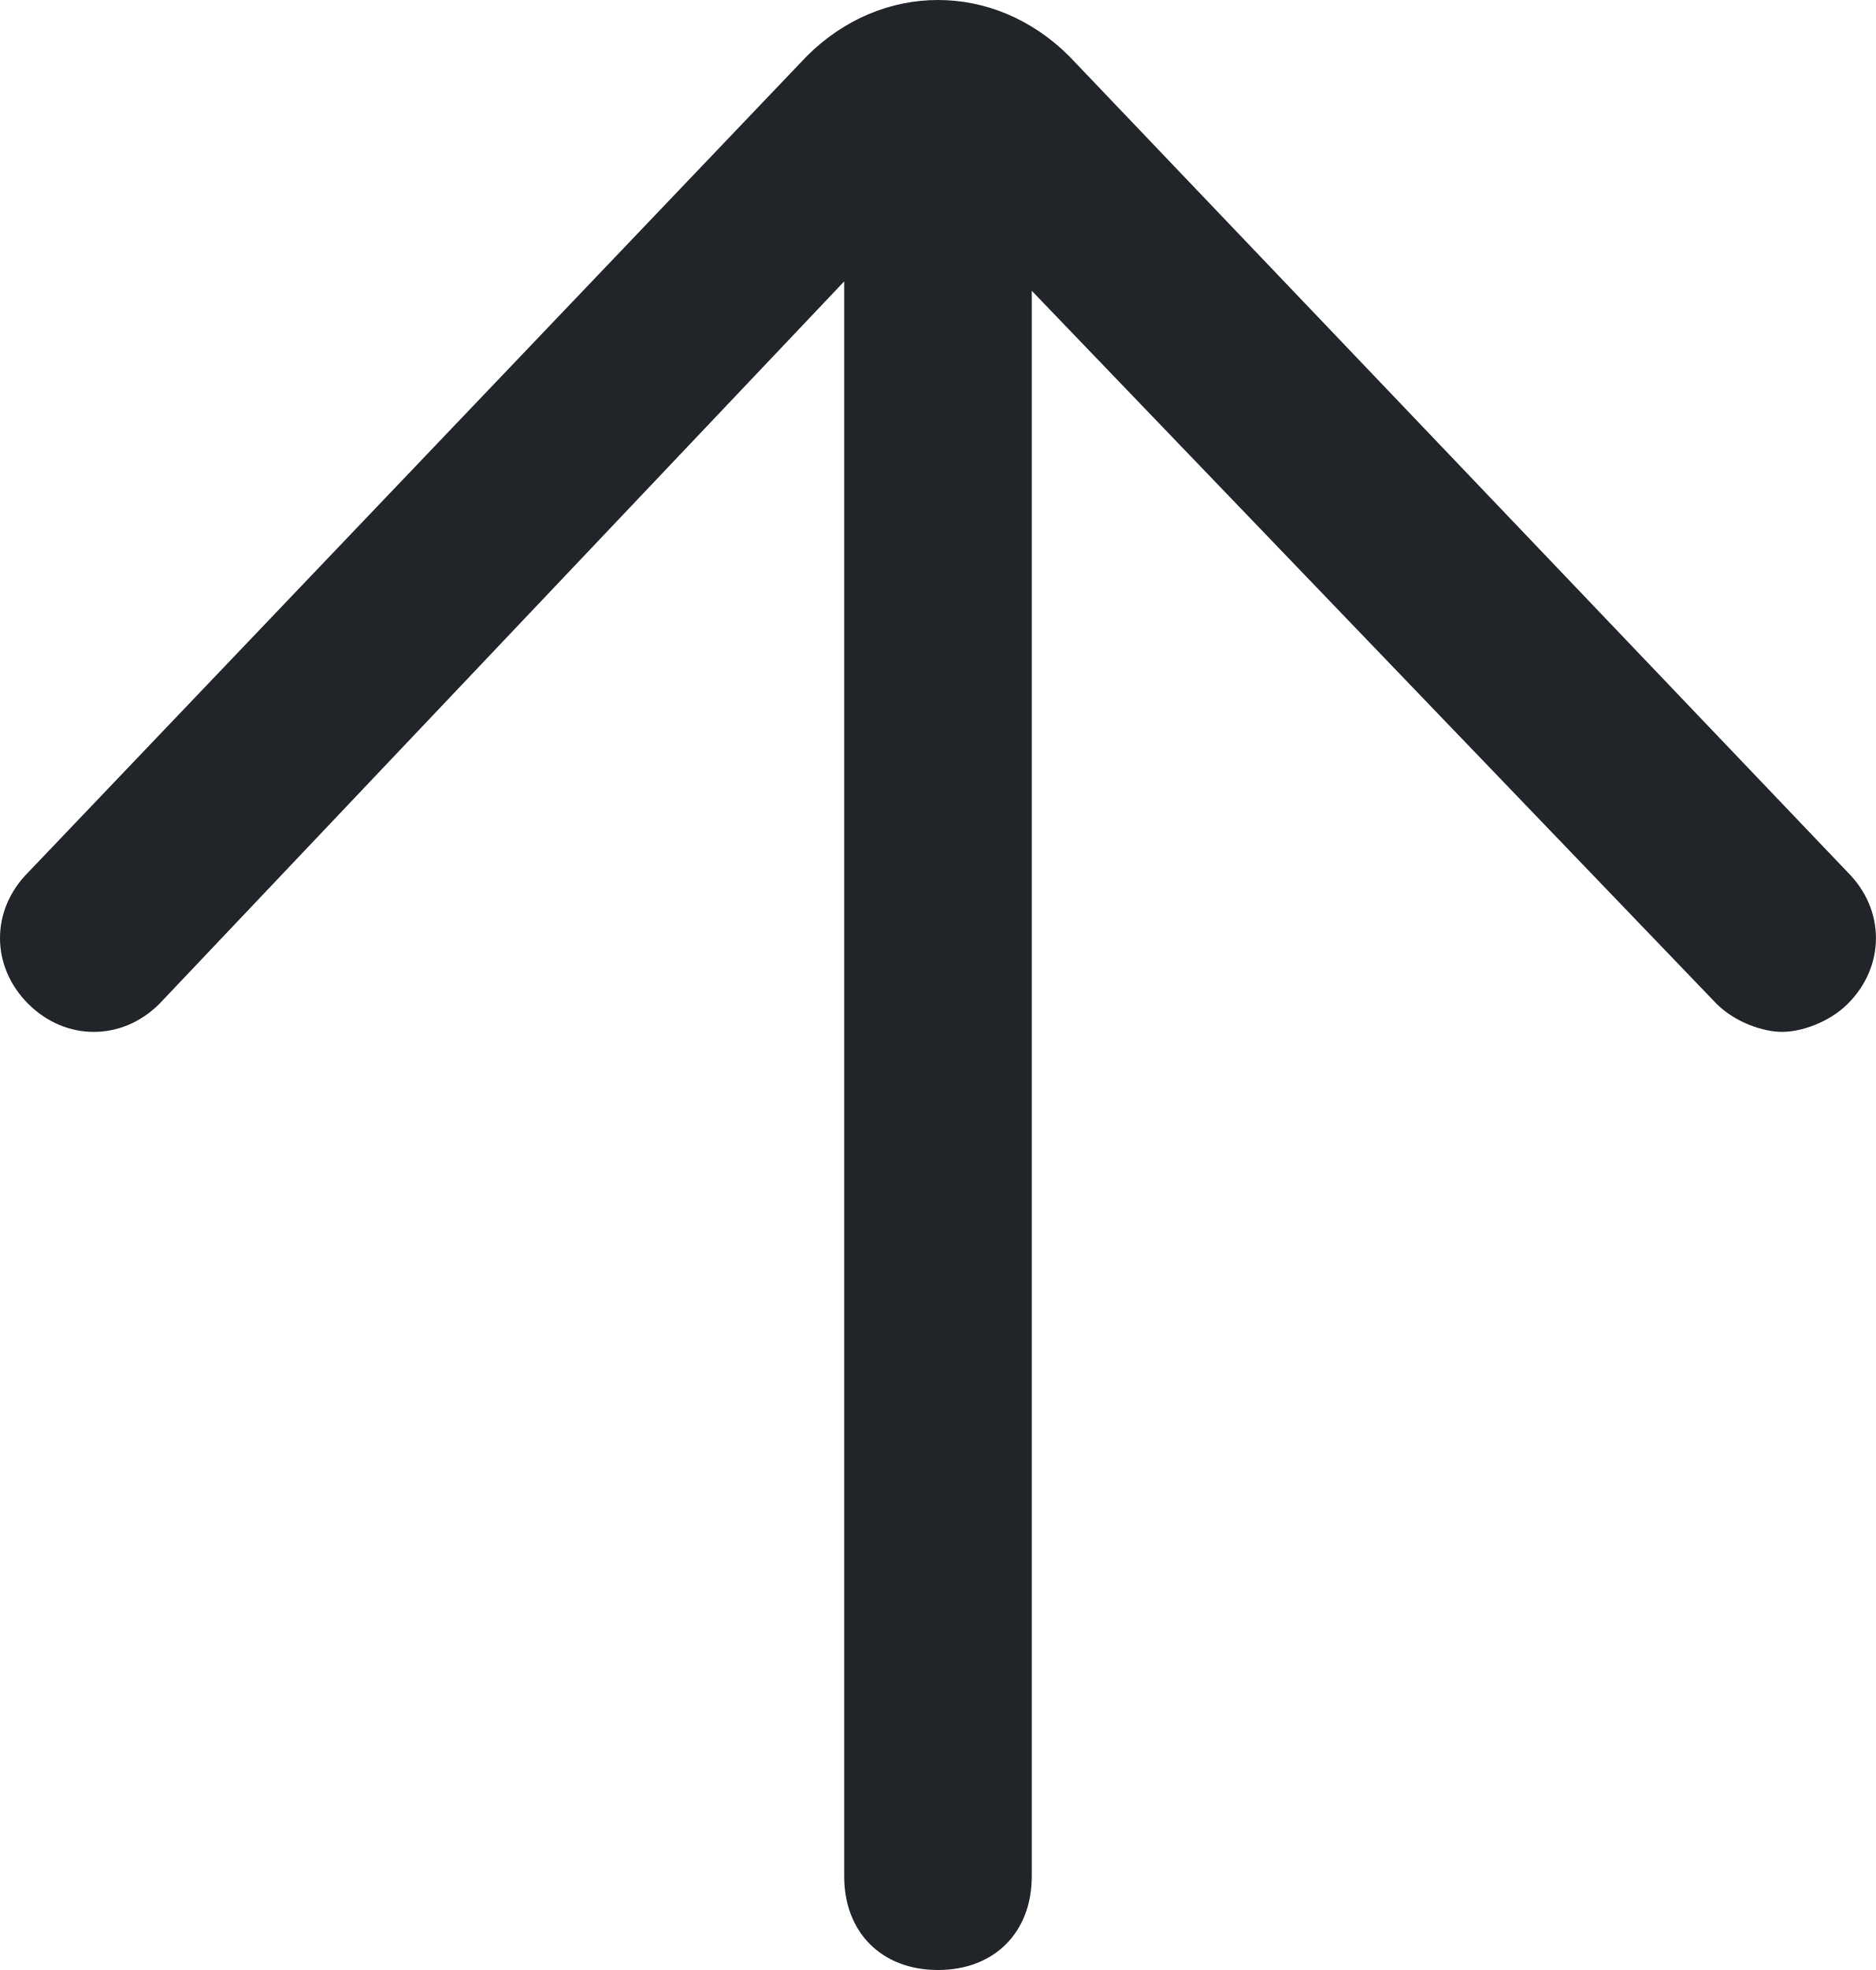
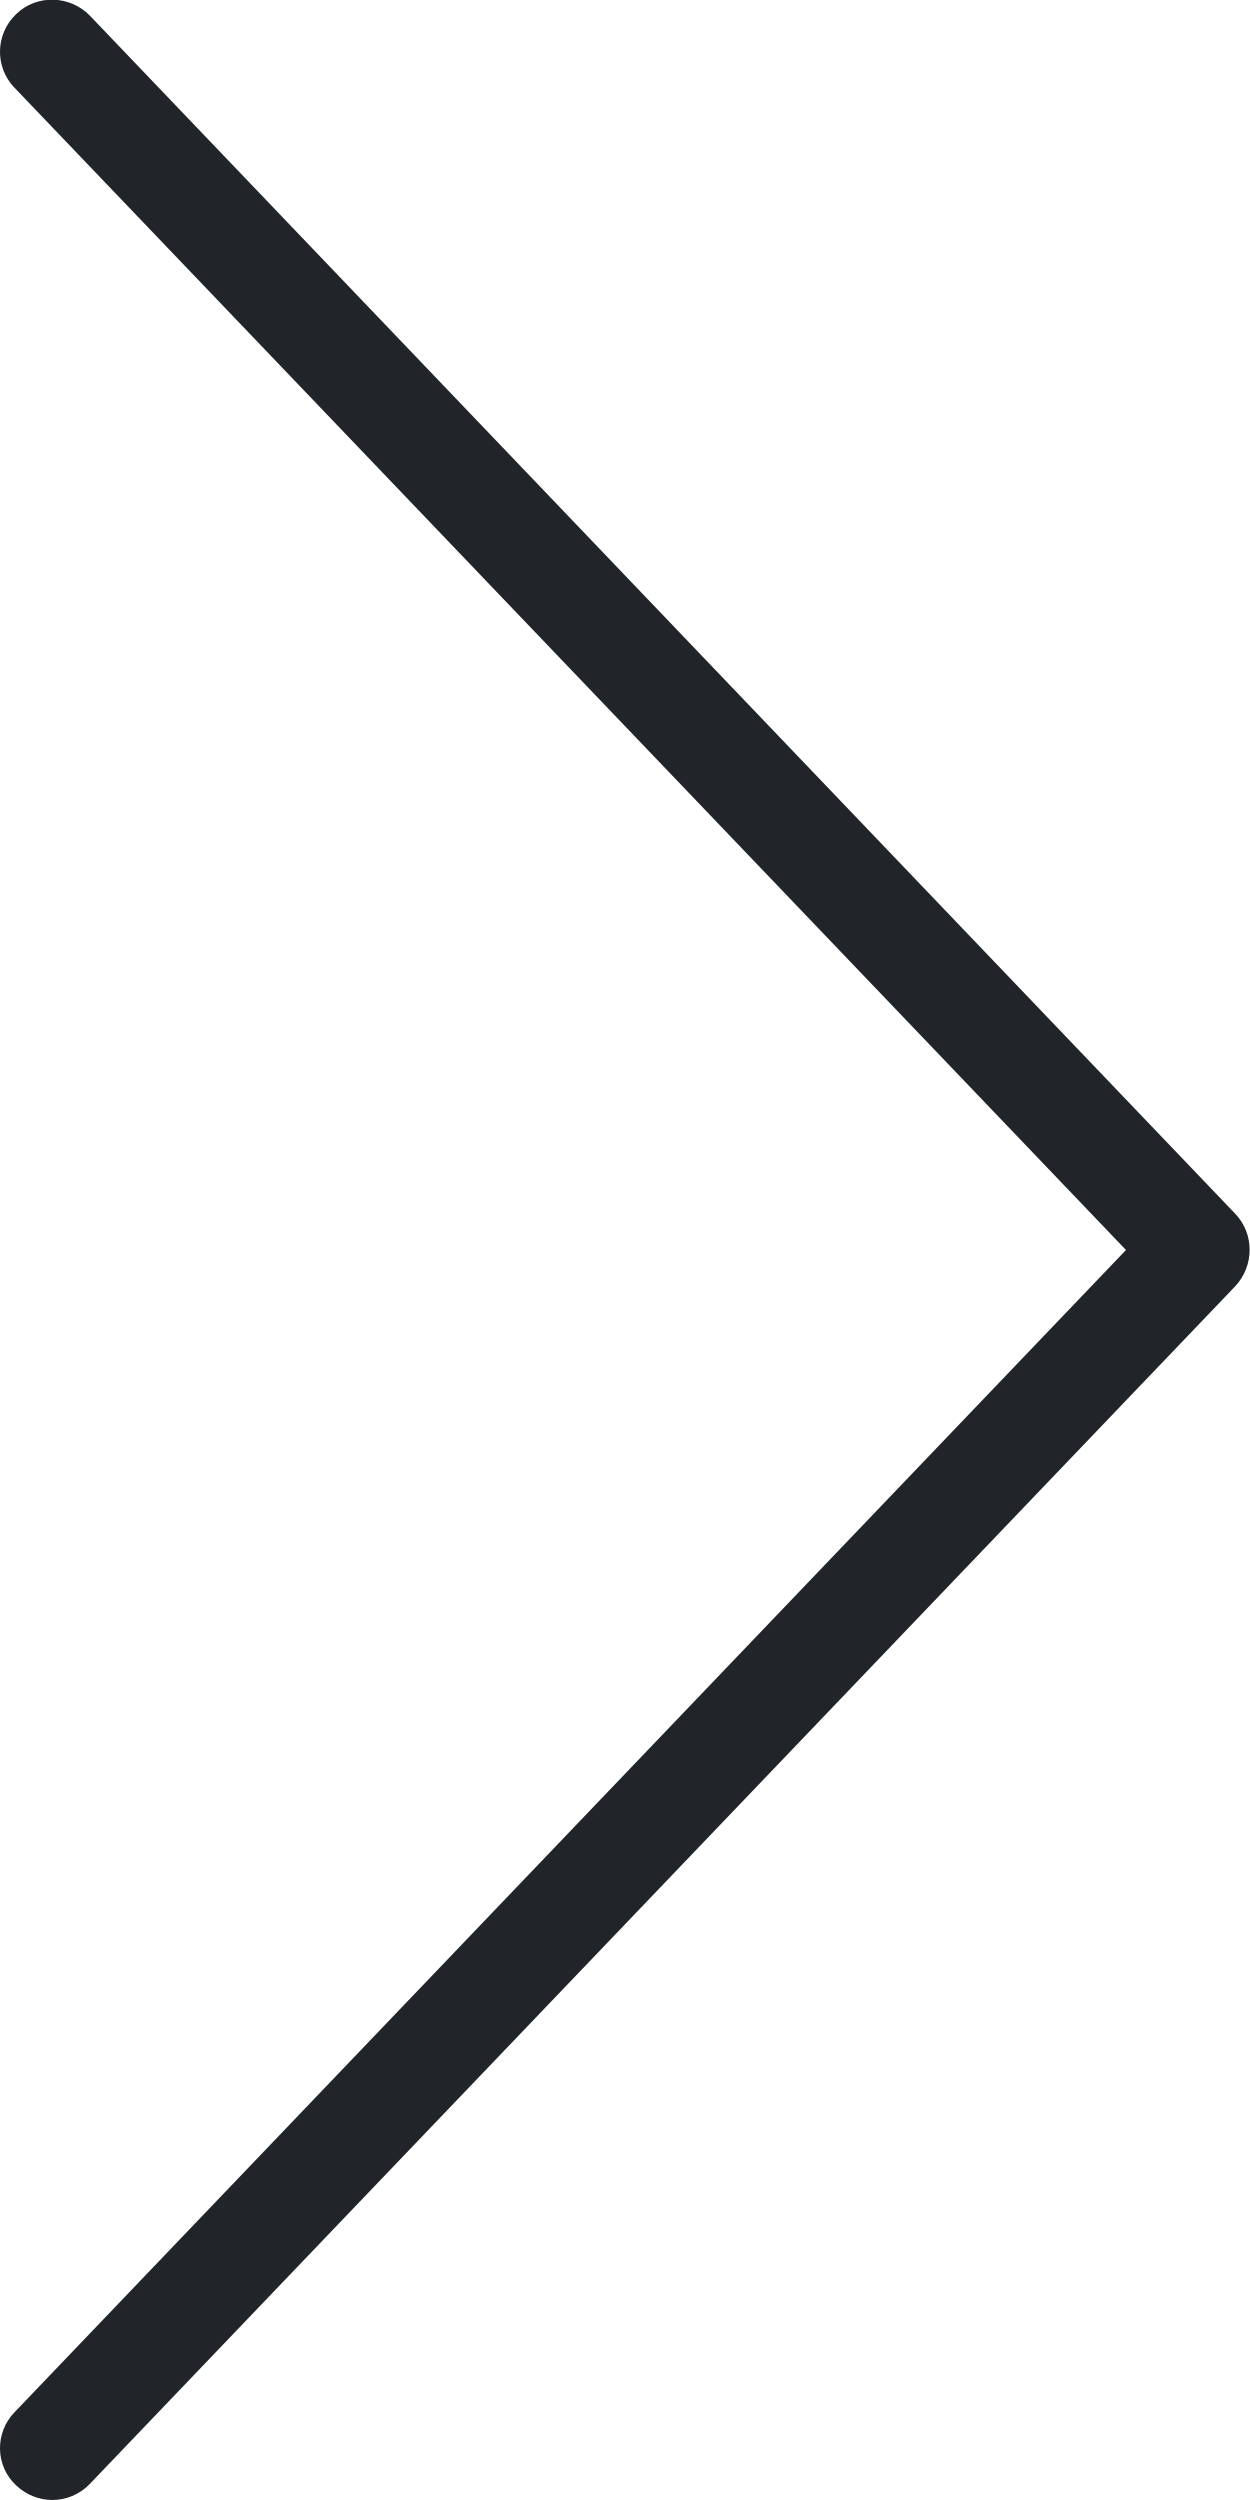
- <svg xmlns="http://www.w3.org/2000/svg" viewBox="0 0 20 21">
-   <path d="M10 21c.6 0 1-.4 1-1V3.1l7.3 7.6c.2.2.5.3.7.3.2 0 .5-.1.7-.3.4-.4.4-1 0-1.4L11.4.6C11 .2 10.5 0 10 0c-.5 0-1 .2-1.4.6L.3 9.3c-.4.4-.4 1 0 1.4s1 .4 1.4 0L9 3v17c0 .6.4 1 1 1z" fill="#212529" />
+ <svg xmlns="http://www.w3.org/2000/svg" viewBox="0 0 256 512">
+   <path d="M230.6 256L3 18c-4.1-4.2-4-11 .3-15.1 4.2-4.1 11-3.9 15.1.3L253 248.6c3.9 4.1 3.9 10.6 0 14.8L18.4 508.7c-2.1 2.2-4.9 3.3-7.7 3.3-2.6 0-5.3-1-7.4-3-4.3-4-4.4-10.8-.3-15l227.6-238z" fill="#212529" />
</svg>
